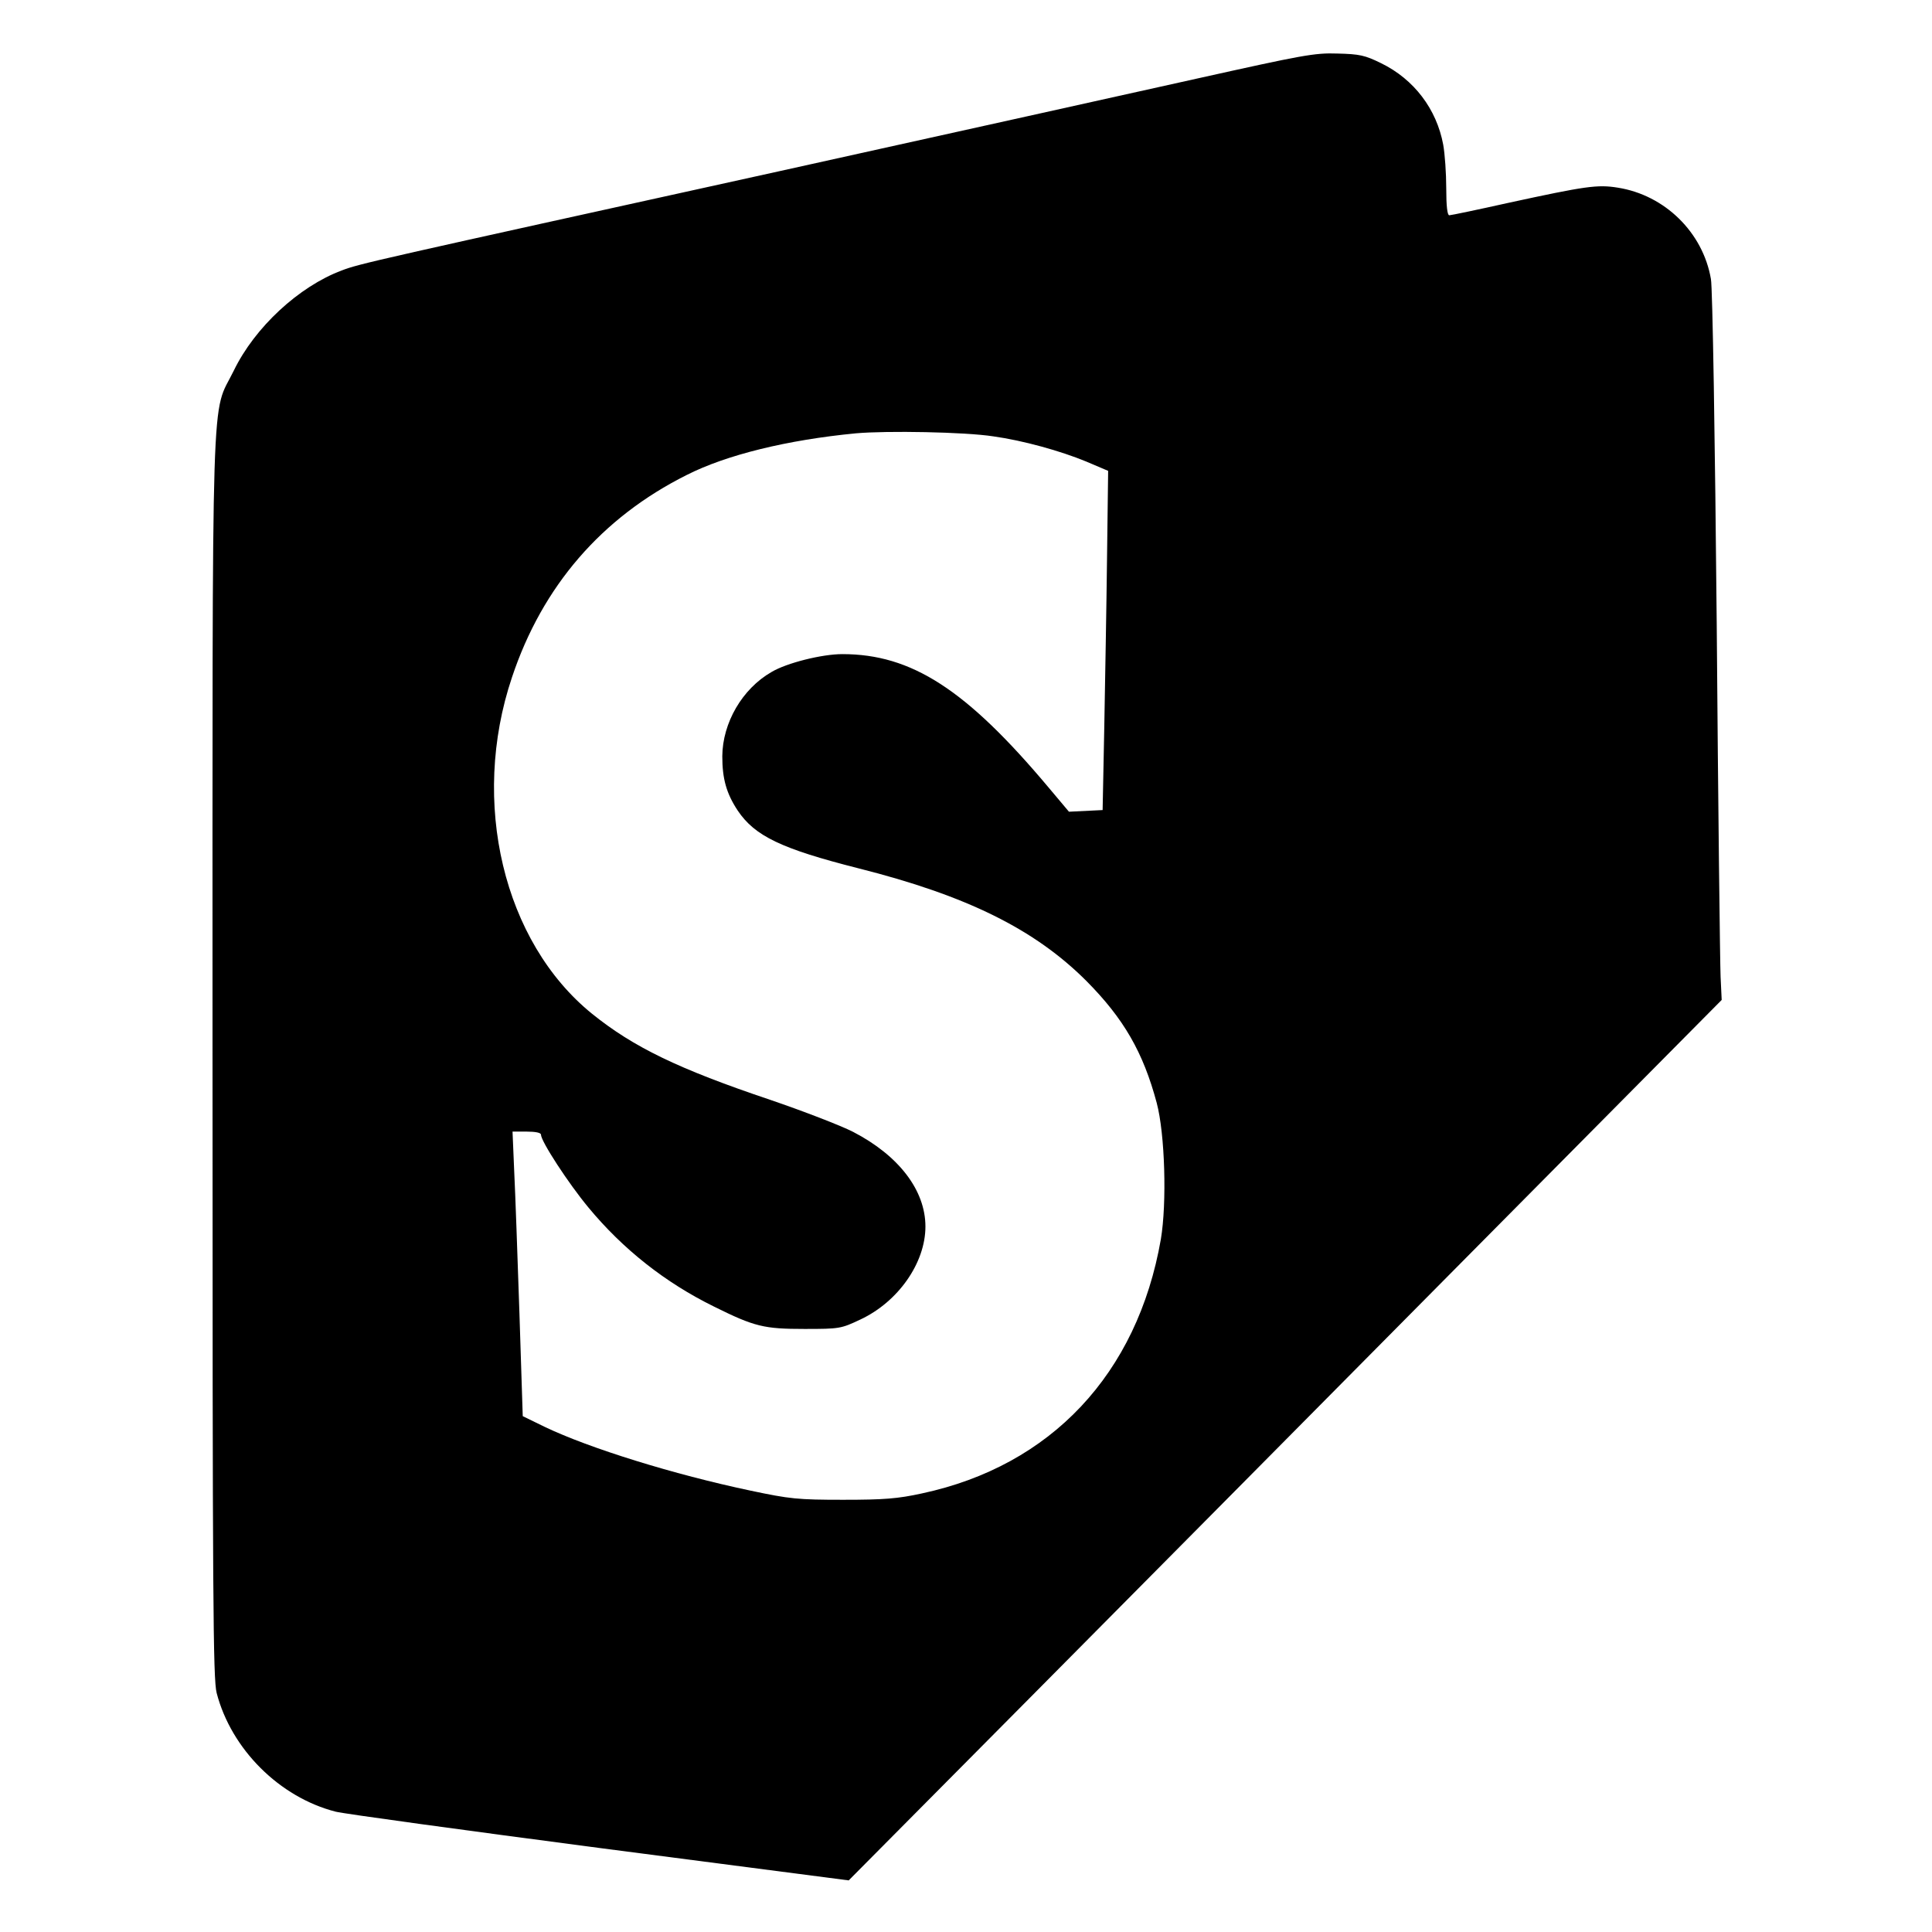
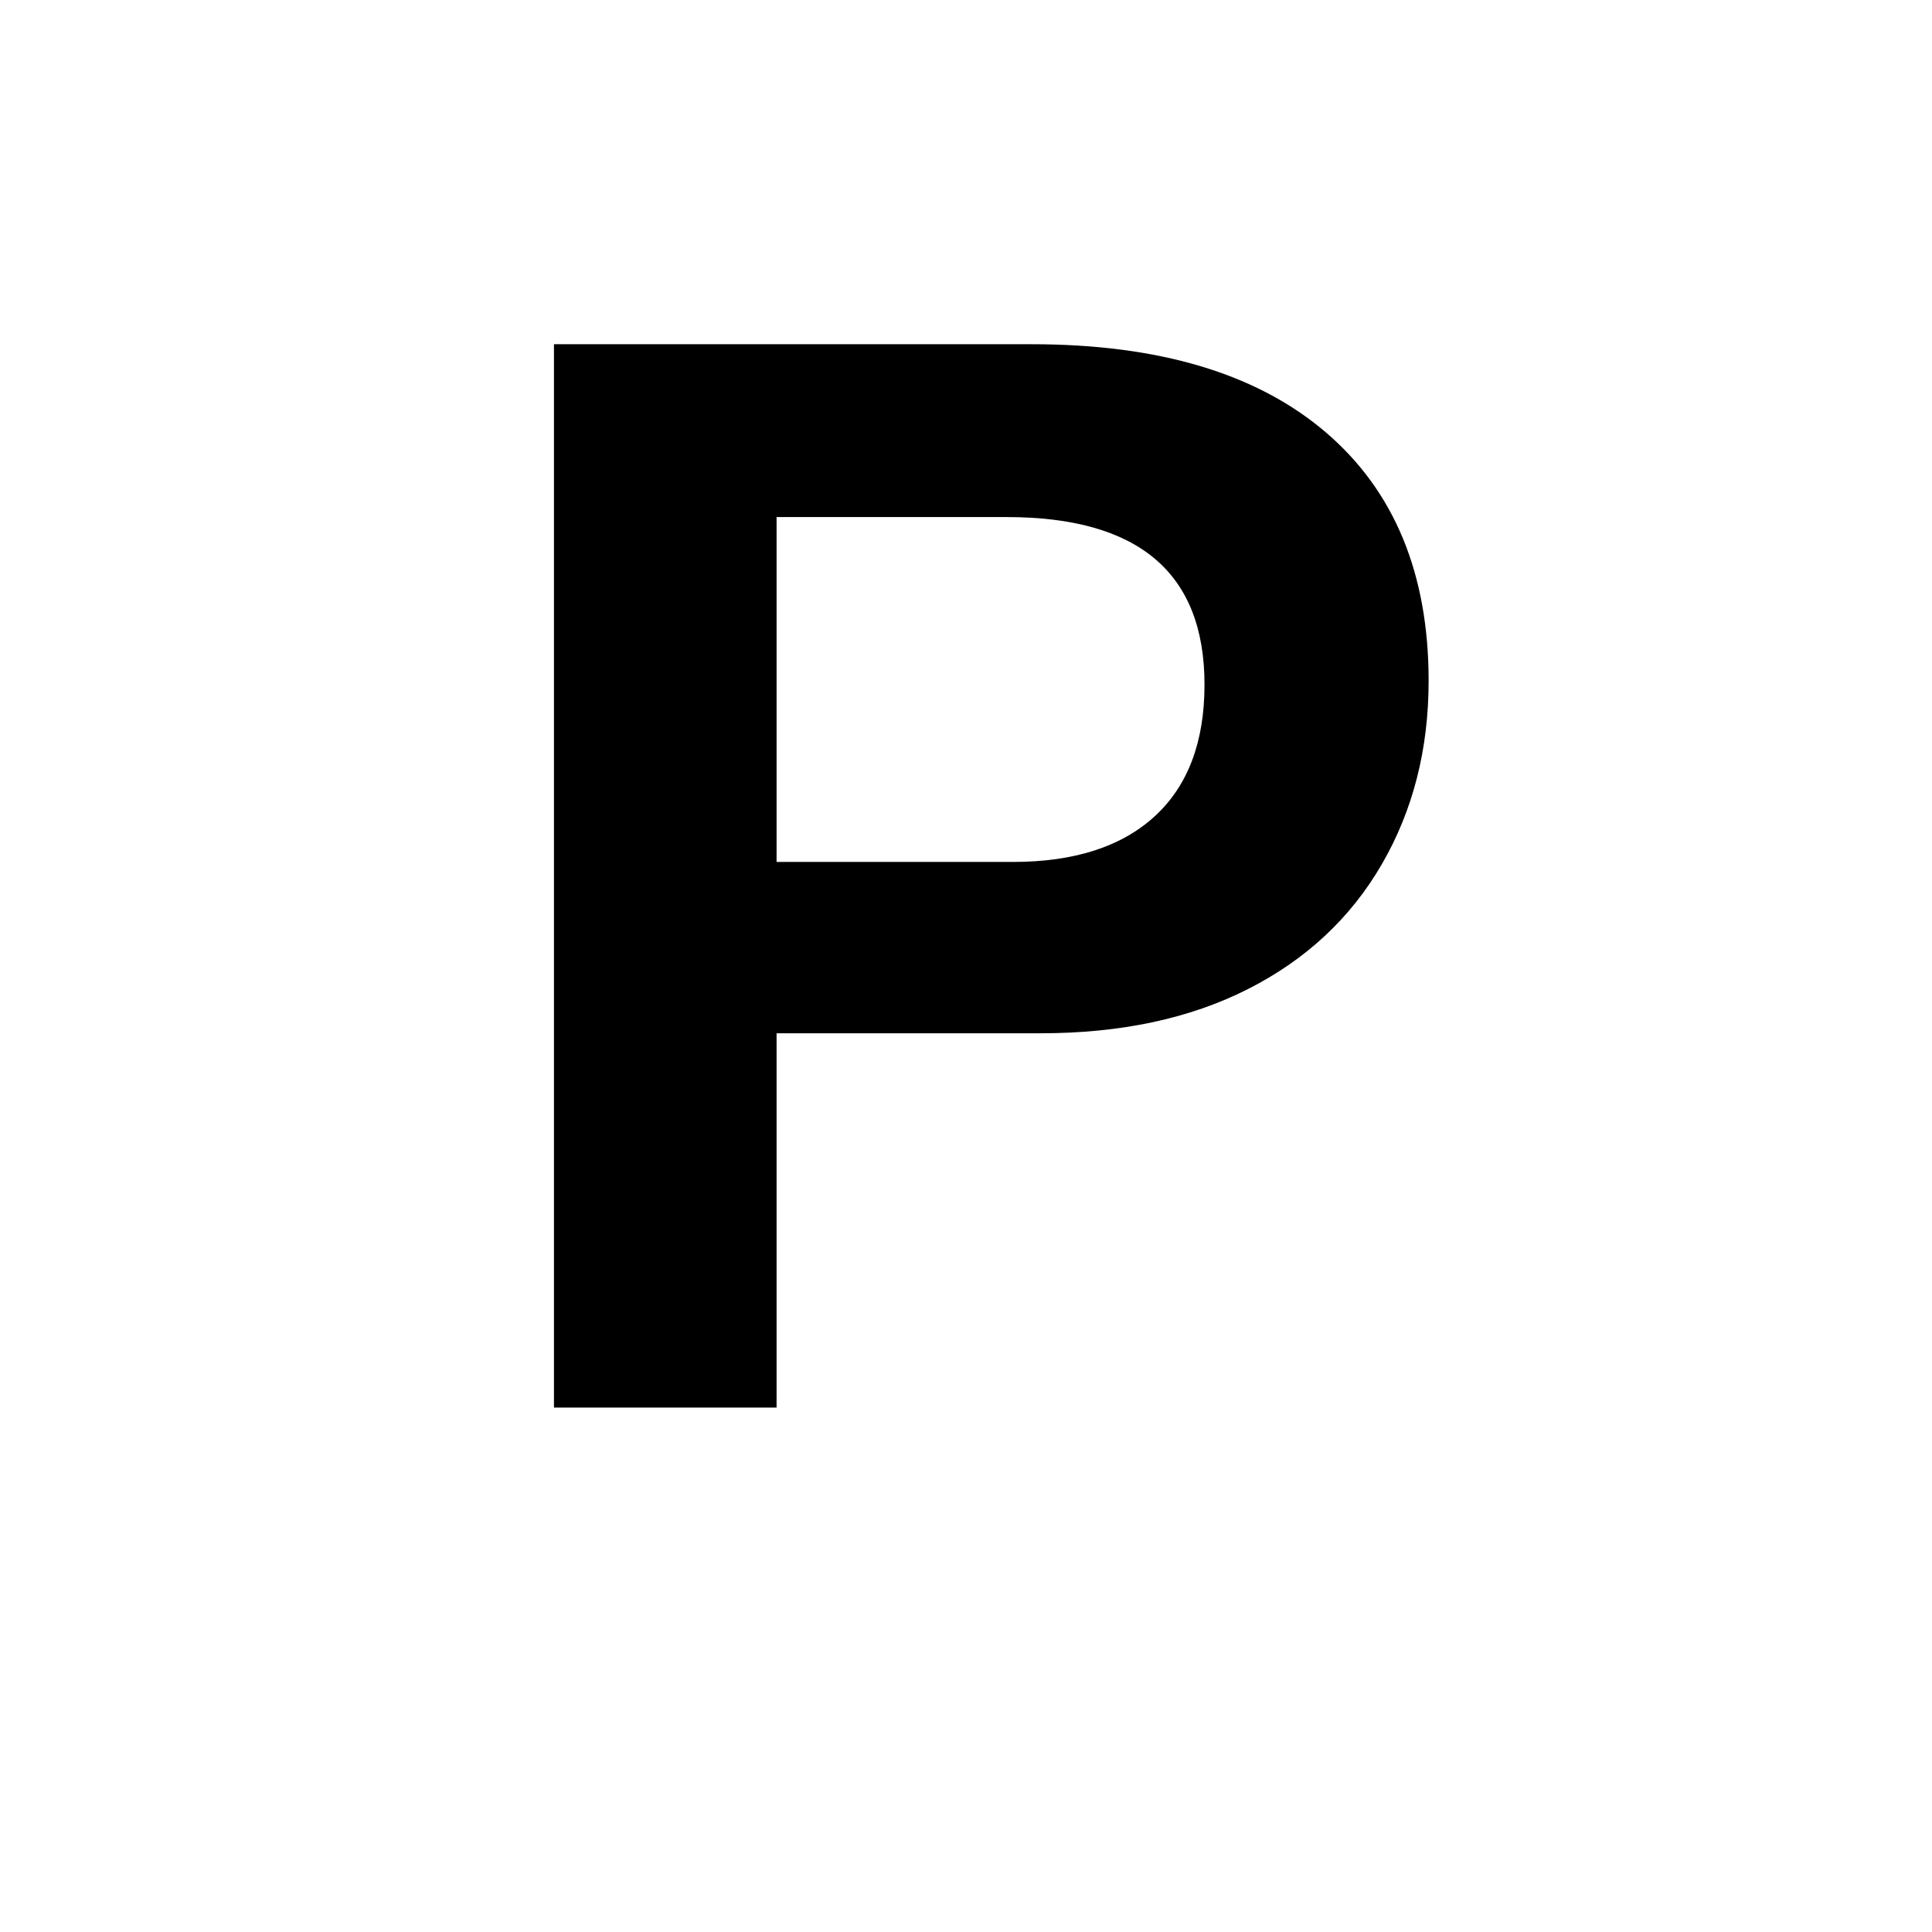
- <svg xmlns="http://www.w3.org/2000/svg" width="933.333" height="933.333" preserveAspectRatio="xMidYMid meet" version="1.0" viewBox="0 0 700 700">
-   <g fill="#000" stroke="none">
-     <path d="M4340 6716 c-228 -51 -910 -202 -1515 -336 -1479 -326 -1522 -335 -1587 -360 -155 -58 -315 -206 -391 -363 -83 -170 -77 40 -77 -2484 0 -1985 2 -2256 15 -2307 53 -204 228 -378 431 -430 32 -8 464 -67 959 -132 l900 -117 659 664 c362 365 1074 1083 1581 1595 l923 931 -4 84 c-2 46 -9 622 -14 1279 -6 657 -15 1219 -21 1249 -29 169 -167 304 -337 331 -74 12 -116 6 -397 -55 -112 -25 -208 -45 -214 -45 -7 0 -11 33 -11 98 0 54 -5 125 -11 158 -24 129 -106 237 -225 295 -59 29 -78 33 -158 35 -83 3 -128 -6 -506 -90z m-741 -1297 c108 -15 244 -53 336 -91 l80 -34 -4 -314 c-2 -173 -7 -450 -10 -615 l-6 -300 -61 -3 -61 -3 -74 88 c-298 355 -496 483 -747 483 -74 0 -202 -32 -257 -65 -106 -61 -177 -184 -178 -305 0 -82 15 -135 56 -197 62 -92 157 -138 437 -209 393 -99 639 -221 826 -408 136 -137 206 -259 255 -442 30 -113 37 -363 15 -494 -85 -488 -398 -821 -866 -921 -87 -19 -136 -23 -285 -23 -165 0 -193 3 -335 33 -280 59 -585 154 -746 231 l-80 39 -12 373 c-7 205 -15 437 -19 516 l-6 142 51 0 c32 0 52 -4 52 -11 0 -24 99 -176 172 -264 125 -151 278 -272 455 -359 147 -73 181 -81 328 -81 127 0 132 1 202 34 137 64 236 205 236 337 0 131 -96 257 -262 343 -45 23 -180 75 -300 116 -333 112 -496 191 -646 312 -321 260 -442 767 -290 1219 110 330 325 579 633 733 144 73 364 127 613 151 113 10 395 5 498 -11z" transform="translate(0,700) scale(0.1,-0.1)" />
-   </g>
+ <svg xmlns="http://www.w3.org/2000/svg" viewBox="0 0 700 700">
+   <text x="350" y="510" text-anchor="middle" font-family="Outfit, Arial, sans-serif" font-weight="700" font-size="560" fill="#000000">P</text>
</svg>
